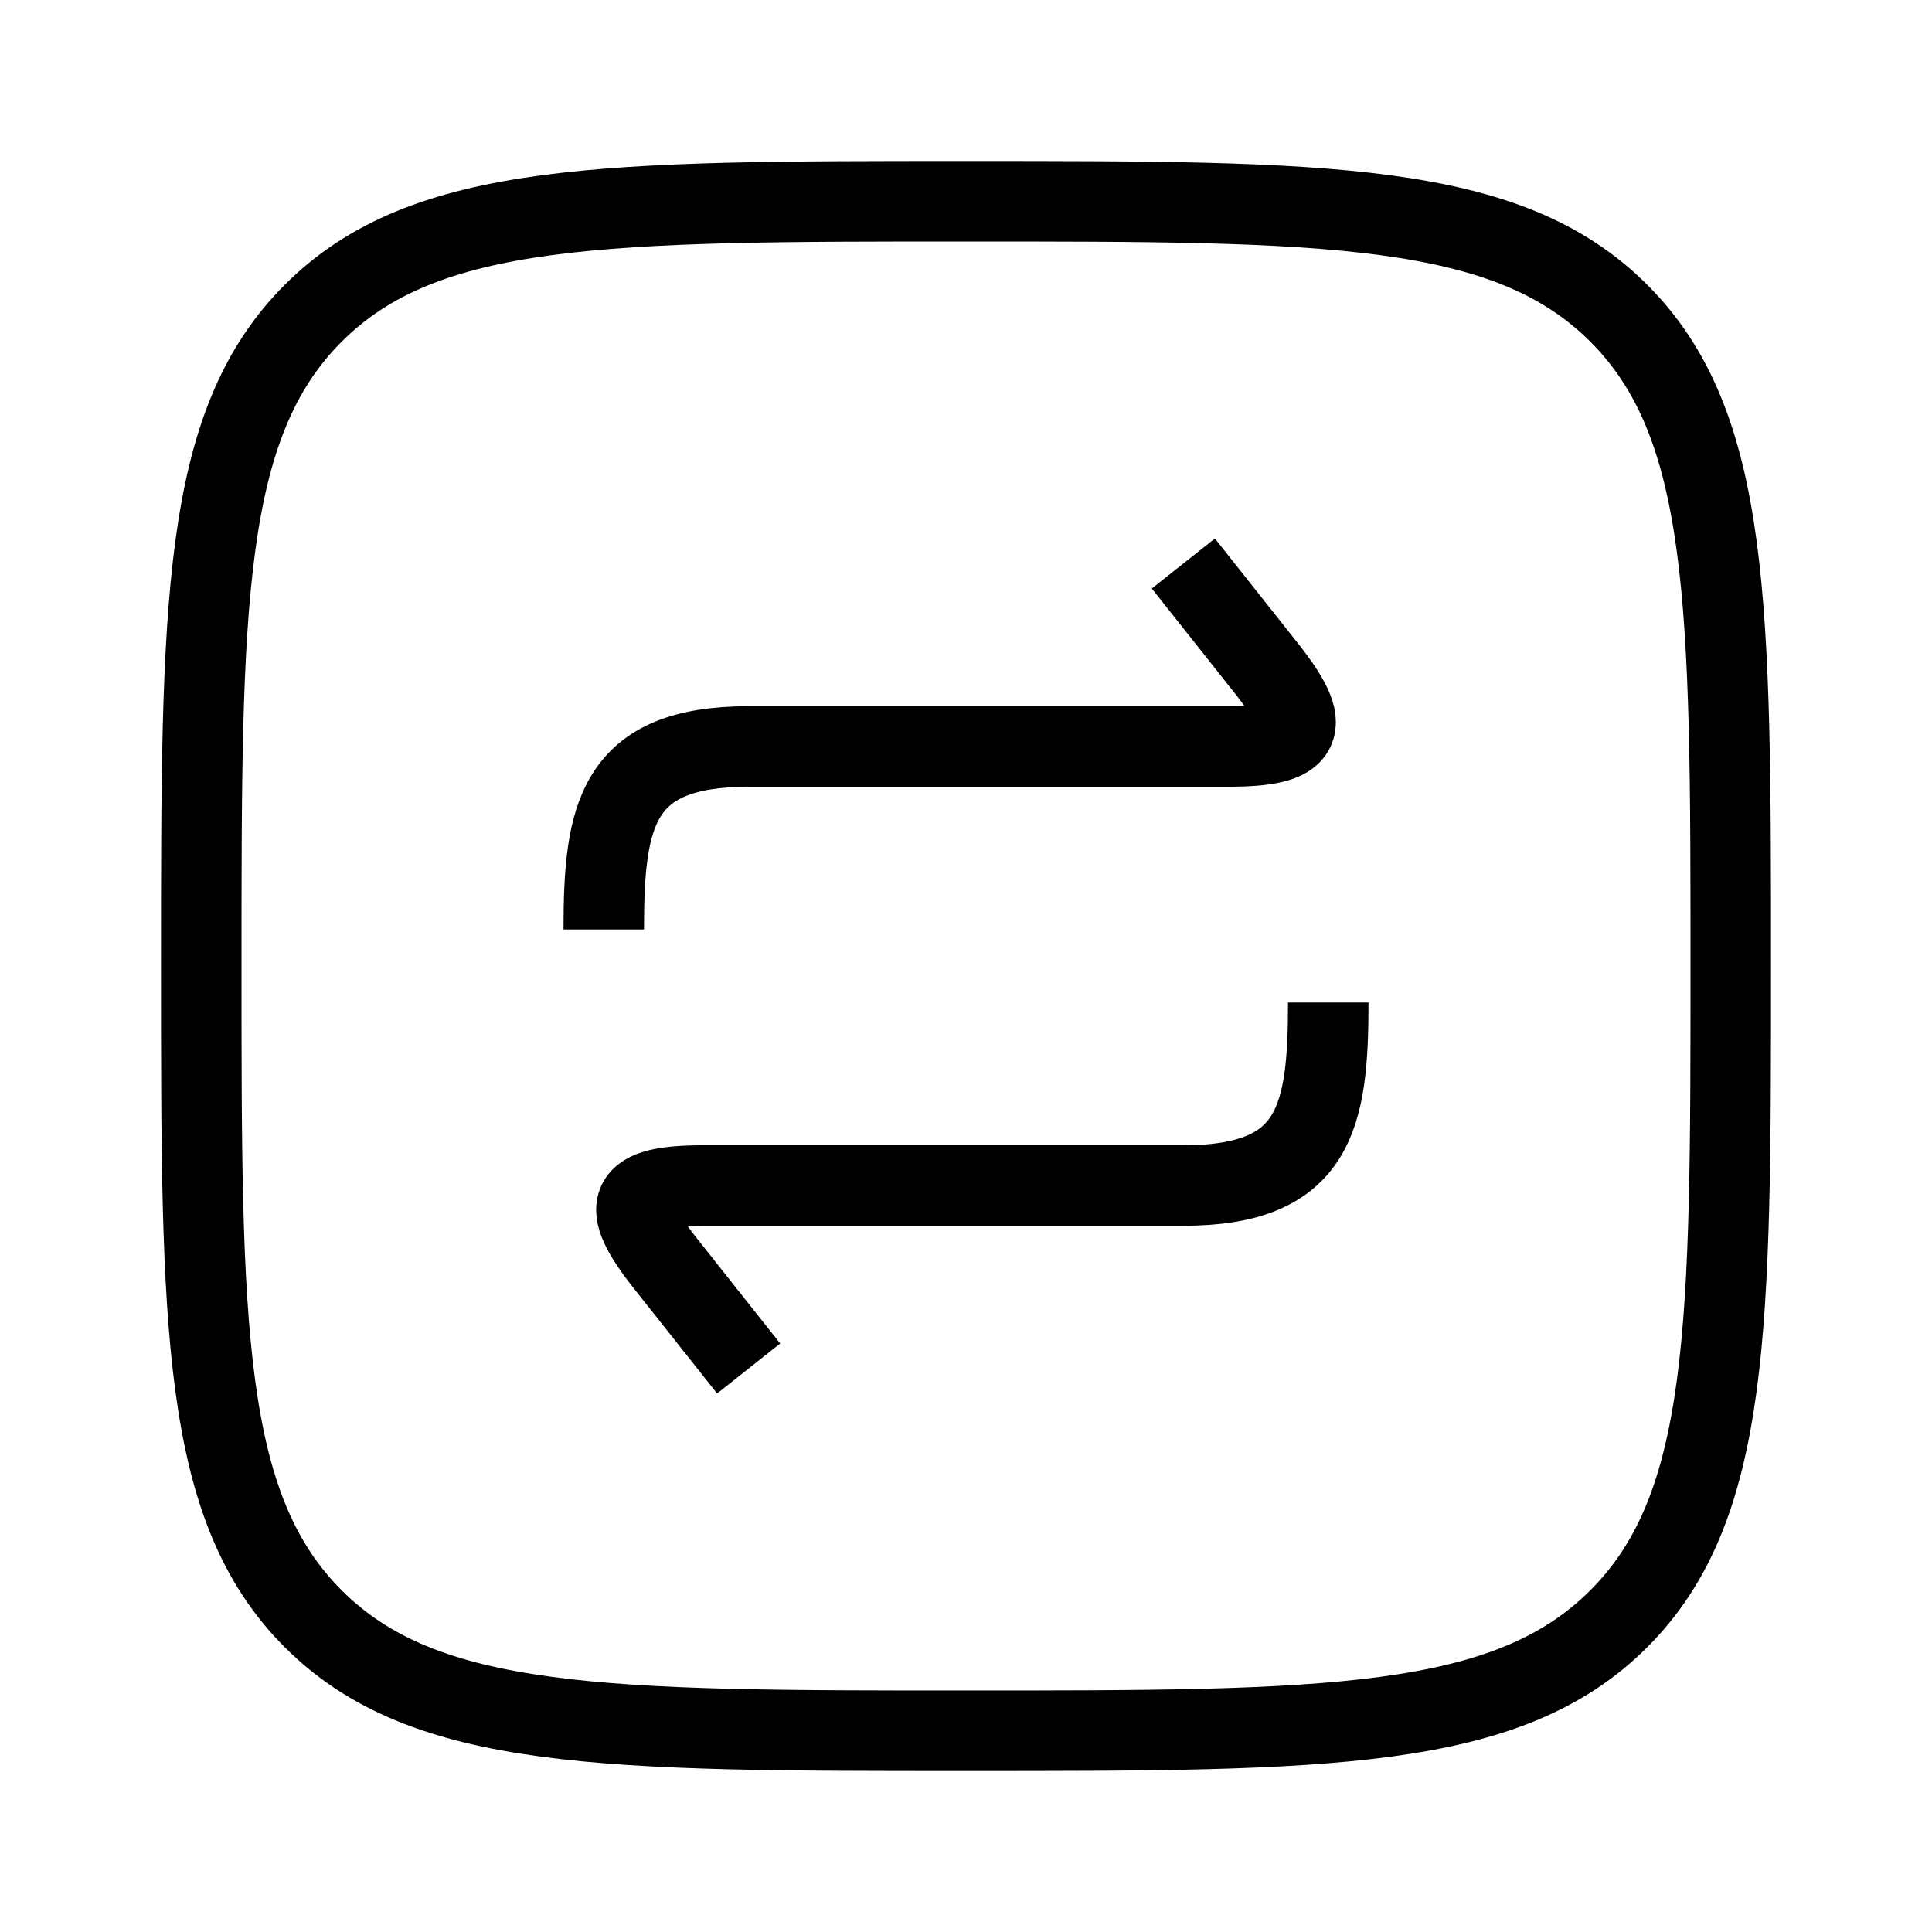
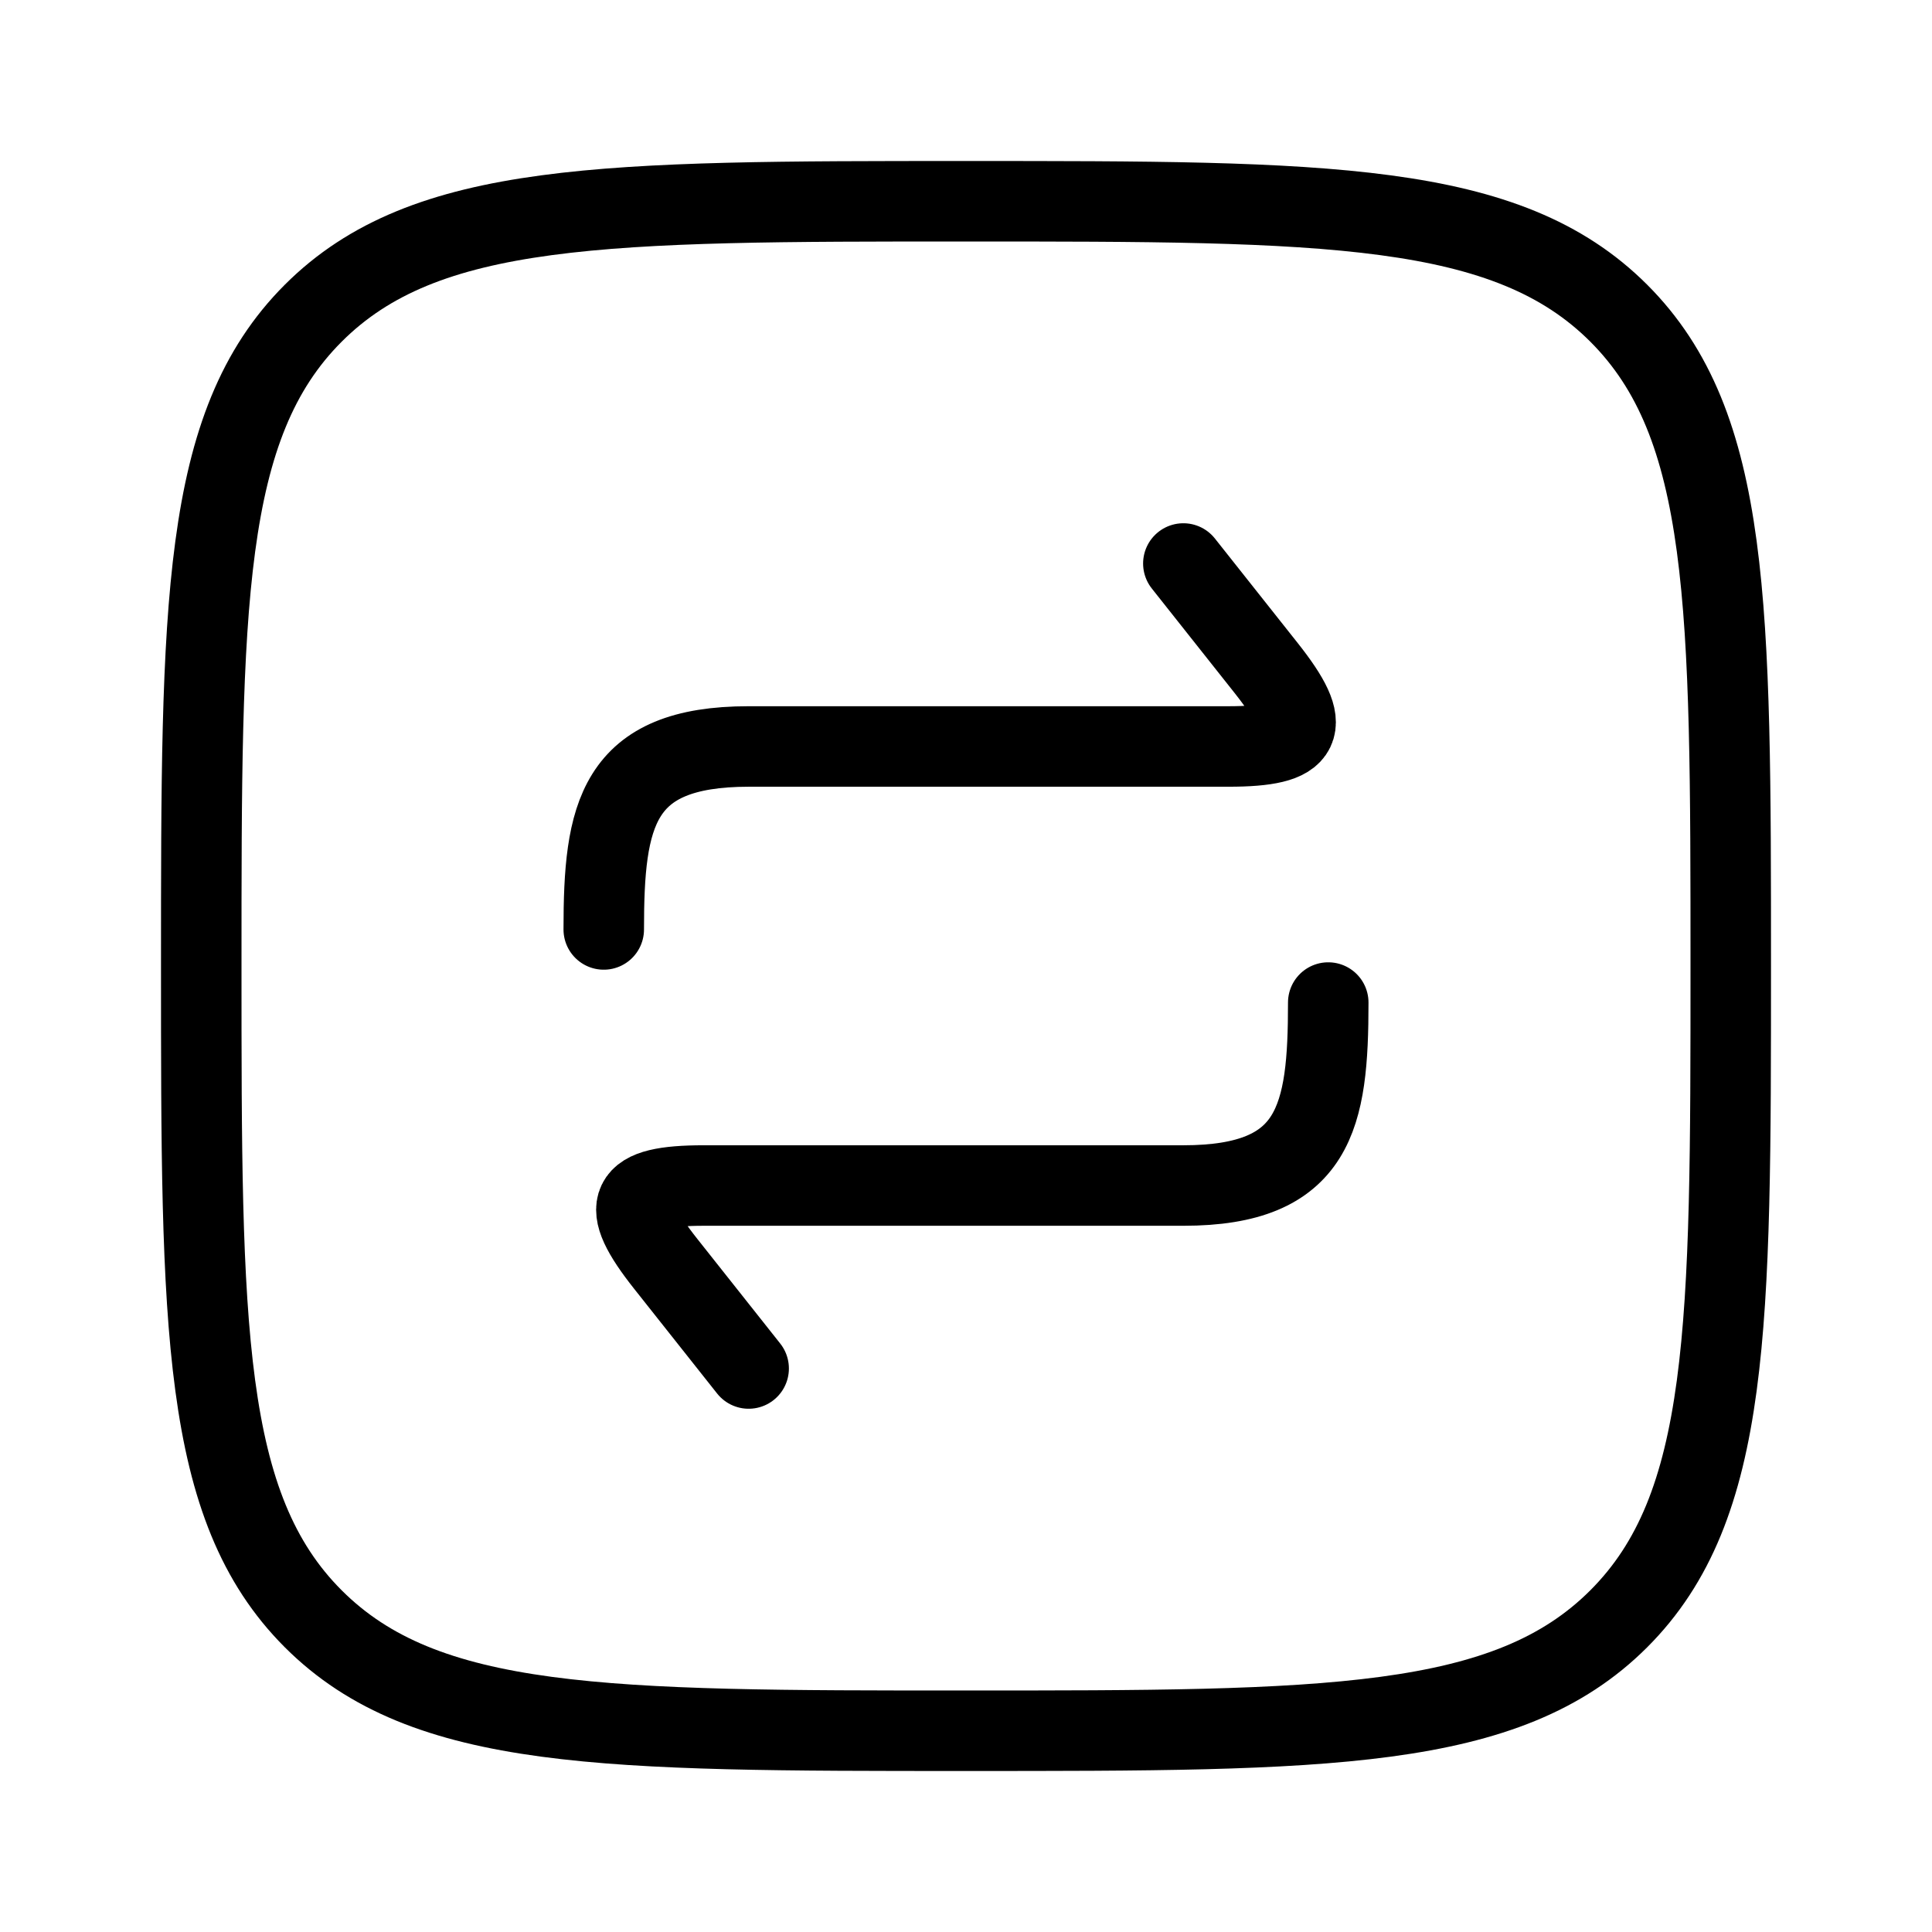
<svg xmlns="http://www.w3.org/2000/svg" width="24" height="24" viewBox="0 0 24 24" fill="none">
-   <path d="M14.7 7L15.73 8.3C16.322 9.048 16.213 9.273 15.259 9.273L9.3 9.273C7.656 9.273 7.5 10.125 7.5 11.546M9.3 17L8.27 15.7C7.678 14.953 7.787 14.727 8.741 14.727H14.7C16.344 14.727 16.5 13.875 16.5 12.454" stroke="currentColor" strokeLinecap="round" strokeLinejoin="round" strokeWidth="1.5" />
-   <path d="M2.5 12C2.5 7.522 2.5 5.282 3.891 3.891C5.282 2.5 7.522 2.5 12 2.5C16.478 2.5 18.718 2.5 20.109 3.891C21.5 5.282 21.5 7.522 21.5 12C21.5 16.478 21.5 18.718 20.109 20.109C18.718 21.5 16.478 21.5 12 21.5C7.522 21.5 5.282 21.5 3.891 20.109C2.5 18.718 2.5 16.478 2.5 12Z" stroke="currentColor" strokeWidth="1.5" />
+   <path d="M14.7 7L15.73 8.3C16.322 9.048 16.213 9.273 15.259 9.273H9.3C7.656 9.273 7.5 10.125 7.5 11.546M9.3 17L8.27 15.7C7.678 14.953 7.787 14.727 8.741 14.727H14.7C16.344 14.727 16.5 13.875 16.5 12.454" stroke="black" stroke-linecap="round" />
+   <path d="M2.5 12C2.5 7.522 2.5 5.282 3.891 3.891C5.282 2.5 7.522 2.5 12 2.5C16.478 2.5 18.718 2.5 20.109 3.891C21.5 5.282 21.5 7.522 21.5 12C21.5 16.478 21.5 18.718 20.109 20.109C18.718 21.5 16.478 21.5 12 21.5C7.522 21.5 5.282 21.5 3.891 20.109C2.5 18.718 2.5 16.478 2.5 12Z" stroke="black" stroke-linecap="round" />
</svg>
